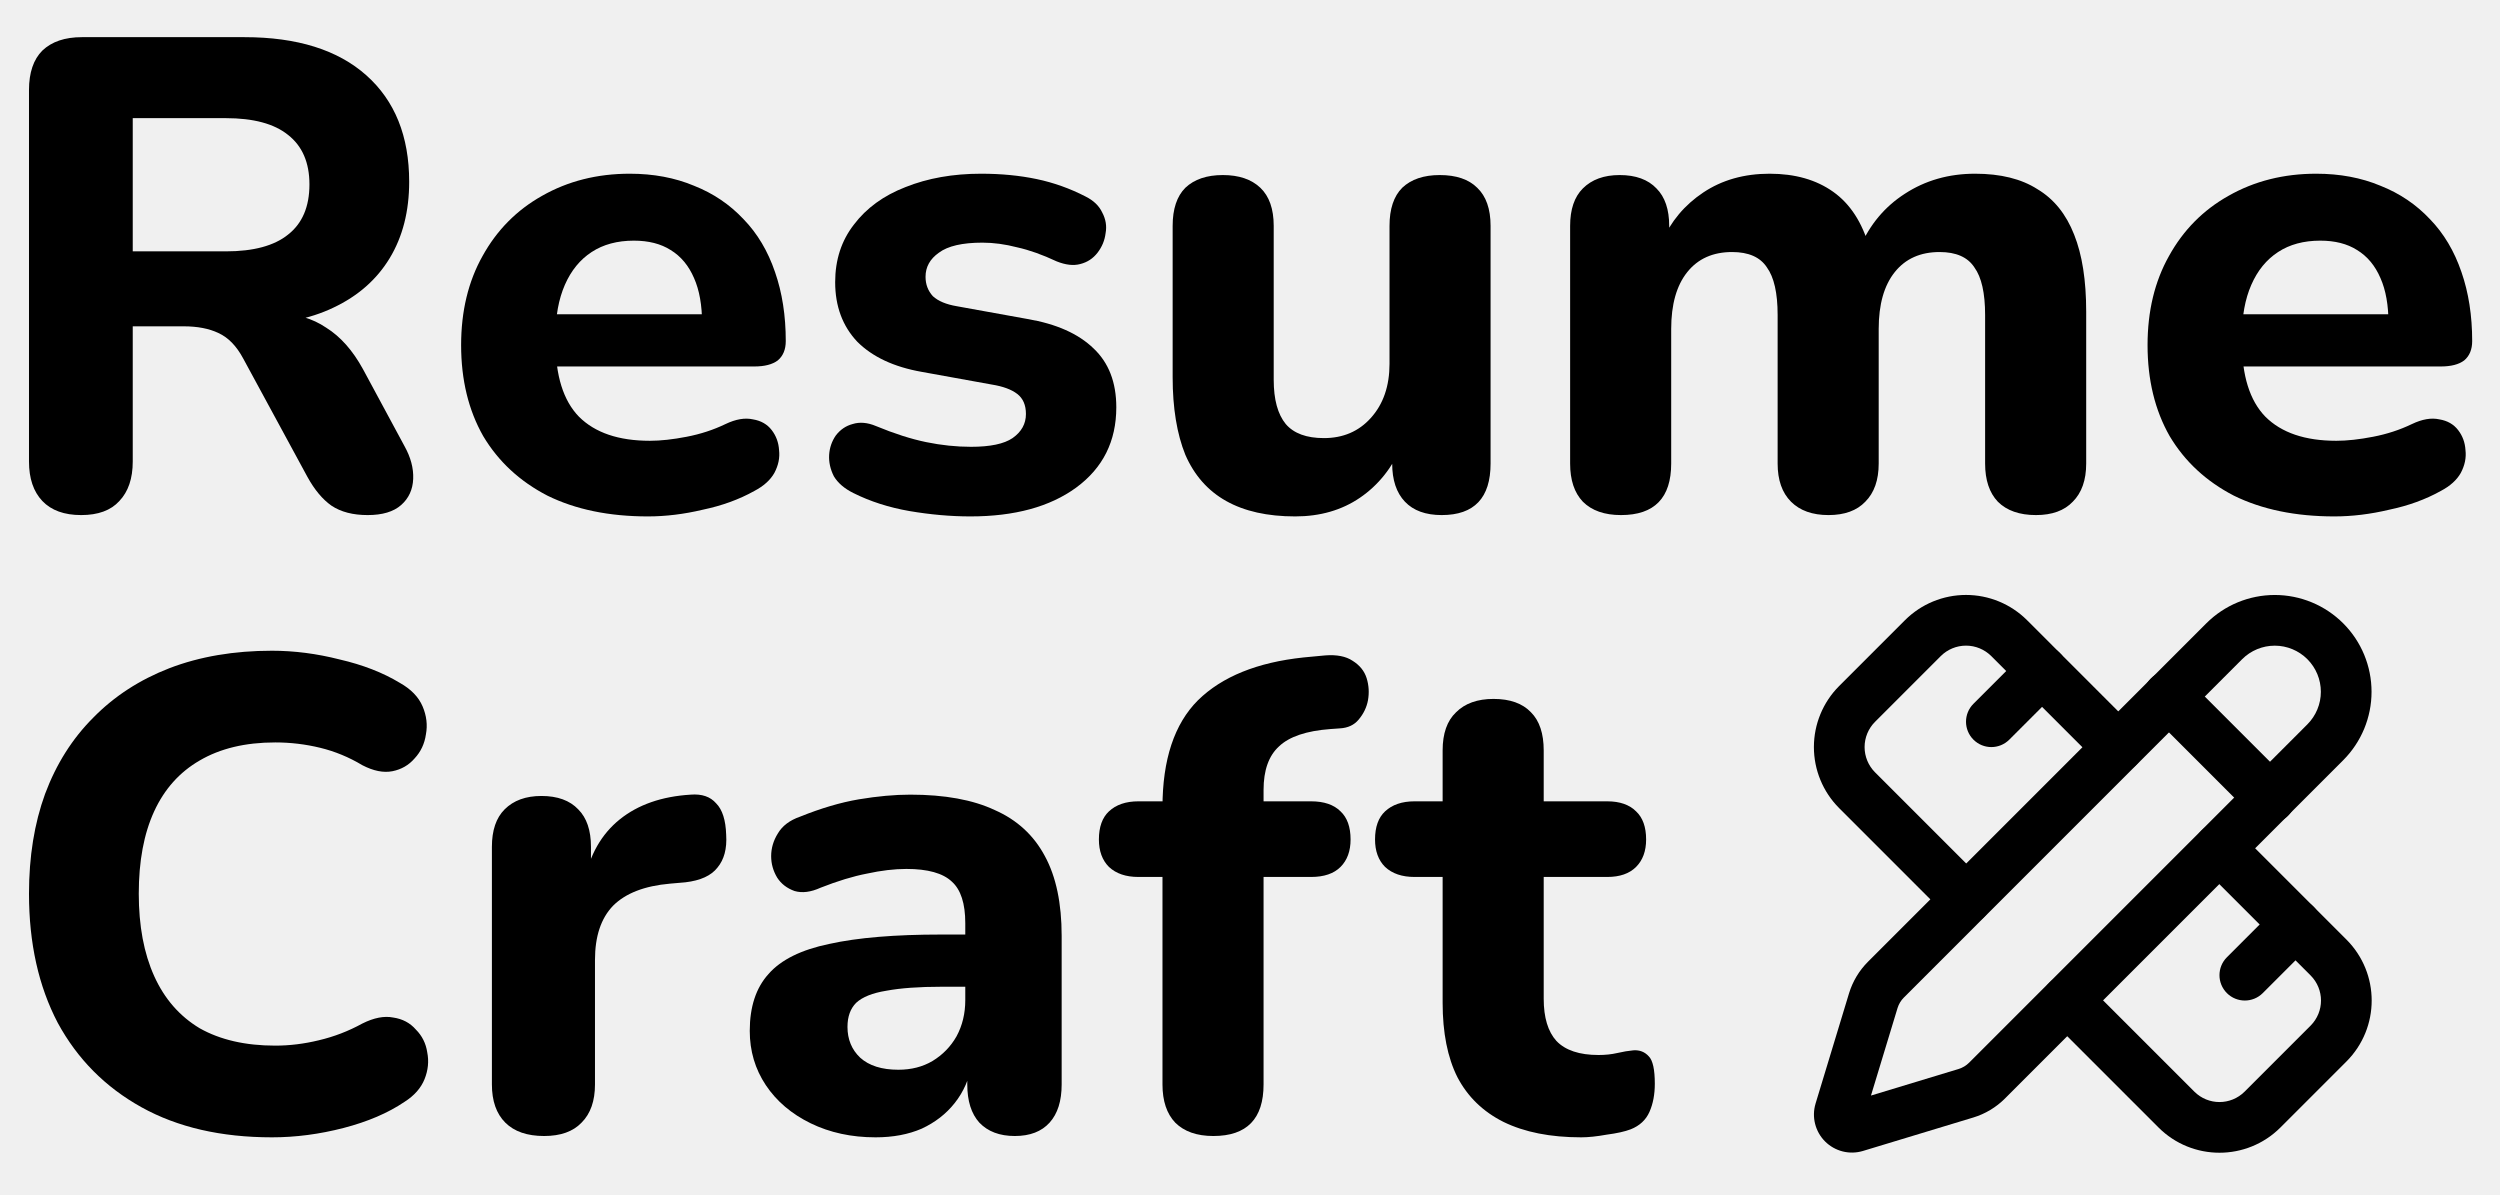
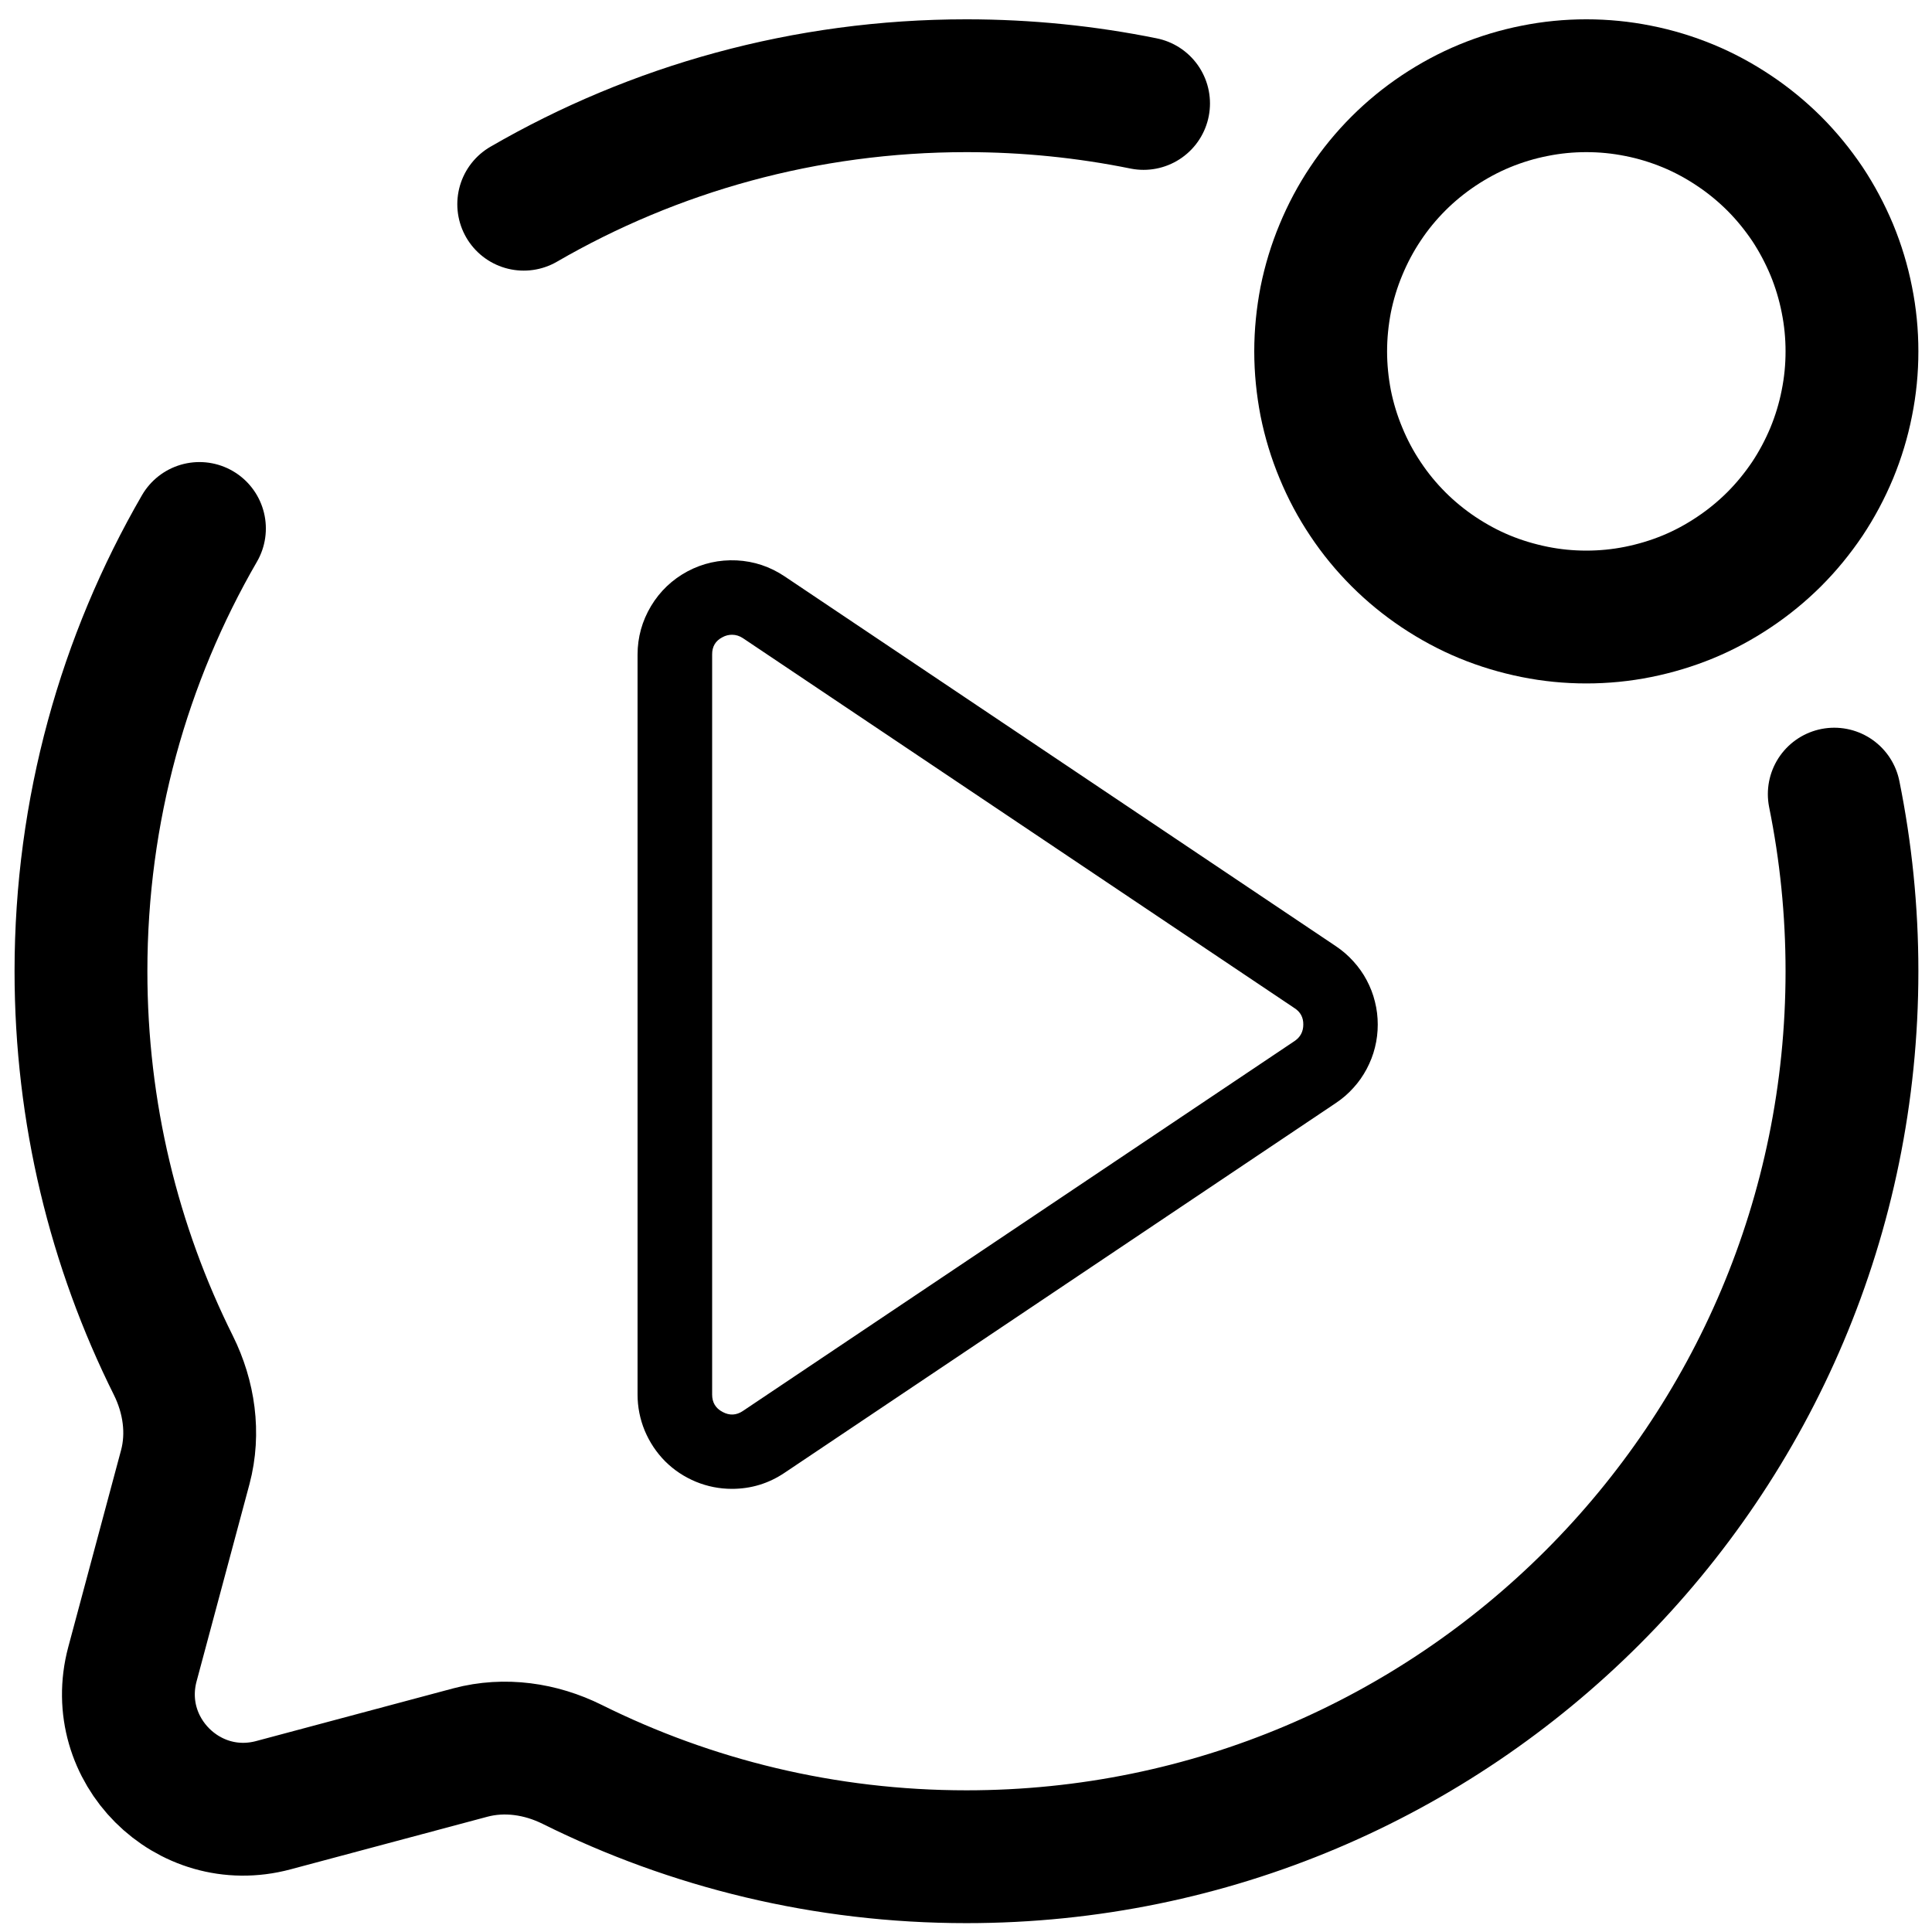
- <svg xmlns="http://www.w3.org/2000/svg" width="134" height="64" viewBox="0 0 134 64" fill="none">
-   <path d="M125.118 27.68C123.037 27.68 121.244 27.309 119.737 26.568C118.254 25.802 117.106 24.738 116.293 23.375C115.503 21.987 115.109 20.361 115.109 18.495C115.109 16.678 115.491 15.087 116.257 13.724C117.022 12.337 118.086 11.26 119.45 10.495C120.837 9.706 122.404 9.311 124.15 9.311C125.417 9.311 126.565 9.526 127.594 9.957C128.622 10.363 129.507 10.961 130.249 11.751C130.99 12.516 131.552 13.461 131.935 14.585C132.317 15.685 132.509 16.917 132.509 18.28C132.509 18.735 132.365 19.081 132.078 19.321C131.791 19.536 131.373 19.643 130.823 19.643H119.557V16.845H128.598L128.024 17.347C128.024 16.367 127.881 15.554 127.594 14.908C127.307 14.238 126.888 13.736 126.338 13.401C125.812 13.066 125.154 12.899 124.365 12.899C123.48 12.899 122.726 13.102 122.105 13.509C121.483 13.915 121.004 14.501 120.67 15.267C120.335 16.032 120.167 16.953 120.167 18.029V18.316C120.167 20.134 120.586 21.473 121.423 22.334C122.284 23.195 123.552 23.626 125.226 23.626C125.8 23.626 126.458 23.554 127.199 23.41C127.941 23.267 128.634 23.04 129.28 22.729C129.83 22.466 130.32 22.382 130.751 22.478C131.181 22.549 131.516 22.741 131.755 23.052C131.995 23.363 132.126 23.721 132.15 24.128C132.198 24.535 132.114 24.941 131.899 25.348C131.684 25.731 131.325 26.053 130.823 26.317C130.009 26.771 129.089 27.106 128.06 27.321C127.056 27.56 126.075 27.68 125.118 27.68Z" fill="currentColor" />
-   <path d="M86.886 27.608C86.001 27.608 85.319 27.369 84.841 26.891C84.386 26.412 84.159 25.731 84.159 24.846V12.109C84.159 11.225 84.386 10.555 84.841 10.1C85.319 9.622 85.977 9.383 86.814 9.383C87.675 9.383 88.333 9.622 88.787 10.1C89.242 10.555 89.469 11.225 89.469 12.109V14.405L89.074 12.97C89.552 11.87 90.294 10.985 91.298 10.316C92.303 9.646 93.487 9.311 94.85 9.311C96.213 9.311 97.35 9.634 98.258 10.28C99.167 10.925 99.813 11.918 100.196 13.258H99.694C100.22 12.038 101.021 11.081 102.097 10.387C103.197 9.67 104.453 9.311 105.864 9.311C107.228 9.311 108.34 9.586 109.201 10.136C110.086 10.662 110.744 11.476 111.174 12.576C111.605 13.652 111.82 15.027 111.82 16.702V24.846C111.82 25.731 111.581 26.412 111.102 26.891C110.648 27.369 109.99 27.608 109.129 27.608C108.244 27.608 107.562 27.369 107.084 26.891C106.63 26.412 106.402 25.731 106.402 24.846V16.881C106.402 15.709 106.211 14.86 105.828 14.334C105.47 13.784 104.848 13.509 103.963 13.509C102.934 13.509 102.133 13.867 101.559 14.585C100.985 15.302 100.698 16.319 100.698 17.634V24.846C100.698 25.731 100.459 26.412 99.981 26.891C99.526 27.369 98.868 27.608 98.007 27.608C97.146 27.608 96.477 27.369 95.998 26.891C95.52 26.412 95.281 25.731 95.281 24.846V16.881C95.281 15.709 95.089 14.86 94.707 14.334C94.348 13.784 93.726 13.509 92.841 13.509C91.813 13.509 91.011 13.867 90.437 14.585C89.863 15.302 89.576 16.319 89.576 17.634V24.846C89.576 26.687 88.679 27.608 86.886 27.608Z" fill="currentColor" />
-   <path d="M69.419 27.68C67.936 27.68 66.705 27.405 65.724 26.855C64.743 26.305 64.014 25.479 63.535 24.379C63.081 23.255 62.854 21.868 62.854 20.218V12.109C62.854 11.2 63.081 10.519 63.535 10.064C64.014 9.61 64.683 9.383 65.545 9.383C66.406 9.383 67.075 9.61 67.554 10.064C68.032 10.519 68.271 11.2 68.271 12.109V20.361C68.271 21.413 68.486 22.203 68.917 22.729C69.347 23.231 70.029 23.482 70.962 23.482C71.99 23.482 72.828 23.123 73.473 22.406C74.143 21.665 74.478 20.696 74.478 19.5V12.109C74.478 11.2 74.705 10.519 75.159 10.064C75.638 9.61 76.308 9.383 77.169 9.383C78.053 9.383 78.723 9.61 79.178 10.064C79.656 10.519 79.895 11.2 79.895 12.109V24.846C79.895 26.687 79.022 27.608 77.276 27.608C76.415 27.608 75.757 27.369 75.303 26.89C74.849 26.412 74.621 25.73 74.621 24.846V22.442L75.159 23.841C74.633 25.061 73.88 26.006 72.899 26.675C71.919 27.345 70.759 27.68 69.419 27.68Z" fill="currentColor" />
-   <path d="M52.012 27.68C50.96 27.68 49.872 27.584 48.748 27.393C47.647 27.201 46.643 26.879 45.734 26.424C45.256 26.185 44.909 25.886 44.694 25.527C44.502 25.145 44.419 24.762 44.442 24.379C44.466 23.997 44.586 23.65 44.801 23.339C45.04 23.028 45.339 22.825 45.698 22.729C46.081 22.609 46.499 22.645 46.954 22.837C47.934 23.243 48.831 23.53 49.645 23.698C50.458 23.865 51.259 23.949 52.048 23.949C53.077 23.949 53.818 23.793 54.273 23.482C54.751 23.147 54.99 22.717 54.99 22.191C54.99 21.712 54.835 21.354 54.524 21.114C54.213 20.875 53.758 20.708 53.16 20.612L49.393 19.93C47.91 19.667 46.762 19.129 45.949 18.316C45.16 17.479 44.765 16.415 44.765 15.123C44.765 13.927 45.1 12.899 45.77 12.038C46.44 11.153 47.36 10.483 48.532 10.029C49.728 9.55 51.08 9.311 52.586 9.311C53.663 9.311 54.655 9.407 55.564 9.598C56.473 9.789 57.346 10.1 58.183 10.531C58.614 10.746 58.913 11.033 59.08 11.392C59.271 11.751 59.331 12.121 59.259 12.504C59.212 12.887 59.068 13.233 58.829 13.544C58.59 13.855 58.279 14.059 57.896 14.154C57.537 14.25 57.119 14.202 56.64 14.011C55.875 13.652 55.169 13.401 54.524 13.258C53.878 13.09 53.256 13.006 52.658 13.006C51.582 13.006 50.804 13.186 50.326 13.544C49.848 13.879 49.609 14.31 49.609 14.836C49.609 15.243 49.74 15.589 50.003 15.877C50.29 16.14 50.721 16.319 51.295 16.415L55.062 17.096C56.617 17.359 57.8 17.886 58.614 18.675C59.427 19.44 59.834 20.493 59.834 21.832C59.834 23.65 59.116 25.085 57.681 26.137C56.27 27.166 54.38 27.68 52.012 27.68Z" fill="currentColor" />
-   <path d="M34.726 27.68C32.645 27.68 30.851 27.309 29.345 26.568C27.862 25.802 26.713 24.738 25.9 23.375C25.111 21.987 24.716 20.361 24.716 18.495C24.716 16.678 25.099 15.087 25.864 13.724C26.63 12.337 27.694 11.26 29.058 10.495C30.445 9.706 32.011 9.311 33.757 9.311C35.025 9.311 36.173 9.526 37.202 9.957C38.23 10.363 39.115 10.961 39.856 11.751C40.598 12.516 41.16 13.461 41.542 14.585C41.925 15.685 42.117 16.917 42.117 18.28C42.117 18.735 41.973 19.081 41.686 19.321C41.399 19.536 40.98 19.643 40.43 19.643H29.165V16.845H38.206L37.632 17.347C37.632 16.367 37.489 15.554 37.202 14.908C36.914 14.238 36.496 13.736 35.946 13.401C35.42 13.066 34.762 12.899 33.973 12.899C33.088 12.899 32.334 13.102 31.712 13.509C31.09 13.915 30.612 14.501 30.277 15.267C29.942 16.032 29.775 16.953 29.775 18.029V18.316C29.775 20.134 30.194 21.473 31.031 22.334C31.892 23.195 33.159 23.626 34.834 23.626C35.408 23.626 36.065 23.554 36.807 23.41C37.548 23.267 38.242 23.04 38.888 22.729C39.438 22.466 39.928 22.382 40.359 22.478C40.789 22.549 41.124 22.741 41.363 23.052C41.602 23.363 41.734 23.721 41.758 24.128C41.806 24.535 41.722 24.941 41.507 25.348C41.291 25.731 40.933 26.053 40.43 26.317C39.617 26.771 38.696 27.106 37.668 27.321C36.663 27.56 35.683 27.68 34.726 27.68Z" fill="currentColor" />
-   <path d="M4.352 27.608C3.443 27.608 2.75 27.357 2.271 26.855C1.793 26.352 1.554 25.647 1.554 24.738V4.826C1.554 3.894 1.793 3.188 2.271 2.71C2.774 2.231 3.479 1.992 4.388 1.992H13.106C15.928 1.992 18.105 2.674 19.636 4.037C21.166 5.4 21.932 7.302 21.932 9.742C21.932 11.32 21.585 12.683 20.891 13.832C20.198 14.979 19.193 15.864 17.878 16.486C16.586 17.108 14.996 17.419 13.106 17.419L13.393 16.809H14.864C15.869 16.809 16.742 17.06 17.483 17.563C18.248 18.041 18.906 18.782 19.456 19.787L21.681 23.913C22.015 24.511 22.171 25.097 22.147 25.671C22.123 26.245 21.908 26.711 21.501 27.07C21.095 27.429 20.497 27.608 19.707 27.608C18.918 27.608 18.272 27.441 17.77 27.106C17.292 26.771 16.861 26.257 16.479 25.563L13.034 19.213C12.676 18.543 12.233 18.089 11.707 17.85C11.205 17.61 10.583 17.491 9.841 17.491H7.115V24.738C7.115 25.647 6.876 26.352 6.397 26.855C5.943 27.357 5.261 27.608 4.352 27.608ZM7.115 13.473H12.102C13.585 13.473 14.697 13.174 15.438 12.576C16.203 11.978 16.586 11.081 16.586 9.885C16.586 8.713 16.203 7.828 15.438 7.23C14.697 6.632 13.585 6.333 12.102 6.333H7.115V13.473Z" fill="currentColor" />
-   <path d="M84.752 60.961C83.101 60.961 81.714 60.686 80.59 60.136C79.49 59.586 78.665 58.785 78.115 57.733C77.588 56.68 77.325 55.353 77.325 53.75V47.005H75.818C75.149 47.005 74.623 46.826 74.24 46.467C73.881 46.108 73.702 45.618 73.702 44.996C73.702 44.327 73.881 43.824 74.24 43.489C74.623 43.131 75.149 42.951 75.818 42.951H77.325V40.225C77.325 39.316 77.564 38.634 78.043 38.18C78.521 37.701 79.191 37.462 80.052 37.462C80.937 37.462 81.606 37.701 82.061 38.18C82.515 38.634 82.743 39.316 82.743 40.225V42.951H86.151C86.82 42.951 87.335 43.131 87.694 43.489C88.052 43.824 88.232 44.327 88.232 44.996C88.232 45.618 88.052 46.108 87.694 46.467C87.335 46.826 86.82 47.005 86.151 47.005H82.743V53.535C82.743 54.539 82.97 55.293 83.424 55.795C83.903 56.297 84.656 56.548 85.684 56.548C86.043 56.548 86.378 56.513 86.689 56.441C87 56.369 87.287 56.321 87.55 56.297C87.885 56.273 88.16 56.381 88.375 56.62C88.591 56.836 88.698 57.326 88.698 58.091C88.698 58.665 88.602 59.167 88.411 59.598C88.22 60.029 87.885 60.34 87.406 60.531C87.096 60.65 86.665 60.746 86.115 60.818C85.589 60.913 85.134 60.961 84.752 60.961Z" fill="currentColor" />
-   <path d="M65.036 60.89C64.151 60.89 63.469 60.65 62.991 60.172C62.537 59.694 62.309 59.012 62.309 58.127V47.005H61.018C60.348 47.005 59.822 46.826 59.439 46.467C59.081 46.108 58.901 45.618 58.901 44.996C58.901 44.327 59.081 43.824 59.439 43.489C59.822 43.131 60.348 42.951 61.018 42.951H63.888L62.309 44.386V43.274C62.309 40.715 62.943 38.802 64.211 37.534C65.502 36.266 67.392 35.501 69.879 35.238L71.028 35.13C71.649 35.082 72.14 35.178 72.498 35.417C72.881 35.656 73.132 35.967 73.252 36.35C73.371 36.733 73.395 37.127 73.324 37.534C73.252 37.917 73.084 38.263 72.821 38.574C72.582 38.861 72.247 39.017 71.817 39.041L71.314 39.077C70.023 39.172 69.102 39.483 68.552 40.009C68.002 40.512 67.727 41.289 67.727 42.341V43.561L67.045 42.951H70.274C70.968 42.951 71.494 43.131 71.853 43.489C72.211 43.824 72.391 44.327 72.391 44.996C72.391 45.618 72.211 46.108 71.853 46.467C71.494 46.826 70.968 47.005 70.274 47.005H67.727V58.127C67.727 59.969 66.83 60.89 65.036 60.89Z" fill="currentColor" />
-   <path d="M46.931 60.961C45.64 60.961 44.48 60.71 43.451 60.208C42.423 59.706 41.622 59.024 41.047 58.163C40.474 57.302 40.187 56.333 40.187 55.257C40.187 53.965 40.521 52.949 41.191 52.208C41.861 51.442 42.949 50.904 44.456 50.593C45.963 50.258 47.96 50.091 50.447 50.091H52.349V52.889H50.483C49.263 52.889 48.271 52.961 47.505 53.104C46.764 53.224 46.226 53.439 45.891 53.75C45.58 54.061 45.425 54.492 45.425 55.042C45.425 55.711 45.652 56.261 46.106 56.692C46.584 57.123 47.266 57.338 48.151 57.338C48.845 57.338 49.455 57.182 49.981 56.871C50.531 56.537 50.961 56.094 51.272 55.544C51.583 54.97 51.739 54.324 51.739 53.607V49.481C51.739 48.428 51.5 47.687 51.021 47.257C50.543 46.802 49.73 46.575 48.582 46.575C47.936 46.575 47.23 46.659 46.465 46.826C45.724 46.969 44.898 47.221 43.989 47.579C43.463 47.819 42.997 47.878 42.59 47.759C42.184 47.615 41.873 47.376 41.657 47.041C41.442 46.682 41.334 46.3 41.334 45.893C41.334 45.463 41.454 45.056 41.693 44.673C41.932 44.267 42.327 43.968 42.877 43.776C44.001 43.322 45.054 43.011 46.034 42.844C47.039 42.676 47.96 42.593 48.797 42.593C50.639 42.593 52.145 42.868 53.317 43.418C54.513 43.944 55.41 44.769 56.008 45.893C56.606 46.993 56.905 48.416 56.905 50.163V58.127C56.905 59.012 56.69 59.694 56.259 60.172C55.829 60.65 55.207 60.89 54.394 60.89C53.58 60.89 52.947 60.65 52.492 60.172C52.062 59.694 51.846 59.012 51.846 58.127V56.8L52.097 57.015C51.954 57.828 51.643 58.534 51.165 59.132C50.71 59.706 50.124 60.16 49.407 60.495C48.689 60.806 47.864 60.961 46.931 60.961Z" fill="currentColor" />
-   <path d="M29.164 60.89C28.255 60.89 27.562 60.65 27.083 60.172C26.605 59.694 26.366 59.012 26.366 58.127V45.391C26.366 44.506 26.593 43.836 27.048 43.382C27.526 42.903 28.184 42.664 29.021 42.664C29.882 42.664 30.54 42.903 30.994 43.382C31.448 43.836 31.676 44.506 31.676 45.391V47.257H31.317C31.604 45.821 32.238 44.709 33.218 43.92C34.199 43.131 35.467 42.688 37.021 42.593C37.619 42.545 38.074 42.7 38.385 43.059C38.719 43.394 38.899 43.956 38.923 44.745C38.971 45.486 38.815 46.072 38.456 46.503C38.121 46.934 37.547 47.197 36.734 47.292L35.909 47.364C34.546 47.484 33.529 47.878 32.86 48.548C32.214 49.218 31.891 50.186 31.891 51.454V58.127C31.891 59.012 31.652 59.694 31.173 60.172C30.719 60.65 30.049 60.89 29.164 60.89Z" fill="currentColor" />
-   <path d="M14.577 60.961C11.85 60.961 9.518 60.423 7.581 59.347C5.644 58.271 4.149 56.764 3.097 54.827C2.068 52.865 1.554 50.557 1.554 47.902C1.554 45.917 1.841 44.135 2.415 42.557C3.013 40.954 3.874 39.591 4.998 38.467C6.122 37.319 7.485 36.434 9.088 35.812C10.714 35.19 12.544 34.879 14.577 34.879C15.773 34.879 16.981 35.035 18.201 35.346C19.444 35.633 20.521 36.051 21.43 36.601C22.027 36.936 22.434 37.355 22.649 37.857C22.864 38.359 22.924 38.861 22.829 39.364C22.757 39.866 22.554 40.296 22.219 40.655C21.908 41.014 21.513 41.241 21.035 41.337C20.556 41.432 20.018 41.325 19.42 41.014C18.703 40.583 17.949 40.273 17.16 40.081C16.371 39.89 15.57 39.794 14.756 39.794C13.154 39.794 11.803 40.117 10.702 40.763C9.626 41.385 8.813 42.294 8.263 43.489C7.713 44.685 7.438 46.156 7.438 47.902C7.438 49.624 7.713 51.095 8.263 52.315C8.813 53.535 9.626 54.468 10.702 55.114C11.803 55.735 13.154 56.046 14.756 56.046C15.522 56.046 16.299 55.951 17.088 55.759C17.902 55.568 18.679 55.269 19.42 54.862C20.042 54.551 20.592 54.444 21.071 54.539C21.573 54.611 21.98 54.827 22.291 55.185C22.625 55.52 22.829 55.927 22.9 56.405C22.996 56.883 22.948 57.362 22.757 57.84C22.566 58.318 22.207 58.725 21.681 59.06C20.796 59.658 19.707 60.124 18.416 60.459C17.124 60.794 15.845 60.961 14.577 60.961Z" fill="currentColor" />
-   <path fill-rule="evenodd" clip-rule="evenodd" d="M102.111 33.238C102.979 32.374 104.154 31.889 105.379 31.889C106.603 31.889 107.778 32.374 108.646 33.238L108.649 33.241L114.49 39.082C115.021 39.613 115.021 40.473 114.49 41.004C113.96 41.534 113.1 41.534 112.569 41.004L106.73 35.164C106.729 35.164 106.73 35.164 106.73 35.164C106.371 34.808 105.885 34.606 105.379 34.606C104.873 34.606 104.387 34.807 104.028 35.163C104.028 35.164 104.028 35.164 104.027 35.164L100.5 38.692C100.499 38.692 100.499 38.692 100.499 38.693C100.142 39.052 99.942 39.537 99.942 40.043C99.942 40.549 100.142 41.034 100.499 41.393C100.499 41.394 100.499 41.393 100.499 41.393L106.339 47.234C106.87 47.764 106.87 48.624 106.339 49.155C105.809 49.685 104.948 49.685 104.418 49.155L98.576 43.313L98.574 43.311C97.71 42.443 97.225 41.268 97.225 40.043C97.225 38.818 97.71 37.643 98.574 36.775L98.576 36.773L102.111 33.238Z" fill="currentColor" />
-   <path fill-rule="evenodd" clip-rule="evenodd" d="M110.415 35.007C110.945 35.537 110.945 36.397 110.415 36.928L107.698 39.645C107.167 40.176 106.307 40.176 105.776 39.645C105.246 39.114 105.246 38.254 105.776 37.724L108.494 35.007C109.024 34.476 109.884 34.476 110.415 35.007Z" fill="currentColor" />
-   <path fill-rule="evenodd" clip-rule="evenodd" d="M124 48.592C124.531 49.123 124.531 49.983 124 50.514L121.283 53.231C120.753 53.761 119.892 53.761 119.362 53.231C118.831 52.7 118.831 51.84 119.362 51.309L122.079 48.592C122.61 48.062 123.47 48.062 124 48.592Z" fill="currentColor" />
-   <path fill-rule="evenodd" clip-rule="evenodd" d="M118.003 44.517C118.534 43.986 119.394 43.986 119.925 44.517L125.766 50.358C127.574 52.166 127.574 55.091 125.766 56.899L122.234 60.431C120.427 62.238 117.501 62.238 115.694 60.431L109.852 54.589C109.322 54.059 109.322 53.198 109.852 52.668C110.383 52.137 111.243 52.137 111.773 52.668L117.615 58.51C118.362 59.256 119.566 59.256 120.313 58.51L123.845 54.977C124.592 54.231 124.592 53.026 123.845 52.28L118.003 46.438C117.473 45.907 117.473 45.047 118.003 44.517Z" fill="currentColor" />
-   <path fill-rule="evenodd" clip-rule="evenodd" d="M118.259 33.41C119.232 32.437 120.552 31.891 121.928 31.891C123.304 31.891 124.623 32.438 125.596 33.411C126.569 34.384 127.115 35.704 127.115 37.08C127.115 38.456 126.568 39.775 125.595 40.748L107.463 58.883L107.461 58.885C106.989 59.356 106.408 59.704 105.77 59.898L99.852 61.692C99.499 61.798 99.125 61.807 98.768 61.717C98.412 61.627 98.086 61.443 97.825 61.183C97.565 60.923 97.38 60.597 97.29 60.241C97.199 59.884 97.207 59.51 97.313 59.157L97.314 59.152L99.109 53.239L99.11 53.236C99.306 52.597 99.655 52.017 100.128 51.545C100.128 51.545 100.129 51.545 100.129 51.544L118.259 33.41ZM120.18 35.332C120.18 35.332 120.18 35.332 120.18 35.332L102.049 53.467L102.047 53.468C101.89 53.625 101.774 53.818 101.708 54.031C101.708 54.031 101.708 54.032 101.708 54.032L100.284 58.722L104.979 57.298C105.191 57.234 105.385 57.118 105.542 56.962C105.542 56.961 105.542 56.962 105.542 56.962L123.674 38.827C124.137 38.364 124.398 37.735 124.398 37.08C124.398 36.424 124.138 35.796 123.674 35.332C123.211 34.869 122.583 34.608 121.927 34.608C121.272 34.608 120.643 34.869 120.18 35.332Z" fill="currentColor" />
-   <path fill-rule="evenodd" clip-rule="evenodd" d="M115.286 36.365C115.817 35.835 116.677 35.835 117.208 36.365L122.642 41.8C123.172 42.33 123.172 43.19 122.642 43.721C122.111 44.251 121.251 44.251 120.72 43.721L115.286 38.286C114.756 37.756 114.756 36.896 115.286 36.365Z" fill="currentColor" />
+ <svg xmlns="http://www.w3.org/2000/svg" width="100" zoomAndPan="magnify" viewBox="0 0 75 75" height="100" preserveAspectRatio="xMidYMid meet" version="1.0">
+   <defs>
+     <clipPath id="d292338906">
+       <path d="M 22 0 L 74.875 0 L 74.875 54 L 22 54 Z M 22 0 " clip-rule="nonzero" />
+     </clipPath>
+     <clipPath id="4f6a3123e2">
+       <path d="M 0 0 L 74.875 0 L 74.875 75 L 0 75 Z M 0 0 " clip-rule="nonzero" />
+     </clipPath>
+   </defs>
+   <rect x="-7.5" width="90" fill="#ffffff" y="-7.5" height="90" fill-opacity="1" />
+   <rect x="-7.5" width="90" fill="#ffffff" y="-7.5" height="90" fill-opacity="1" />
+   <g clip-path="url(#d292338906)">
+     <path stroke-linecap="butt" transform="matrix(-3.4375, 0, 0, 3.4375, 71.89316, 3.327894)" fill="none" stroke-linejoin="miter" d="M 6 3 C 6 3.197 5.98 3.392 5.943 3.585 C 5.904 3.778 5.847 3.966 5.771 4.148 C 5.696 4.33 5.604 4.503 5.494 4.667 C 5.385 4.831 5.261 4.982 5.121 5.122 C 4.983 5.26 4.83 5.385 4.667 5.494 C 4.503 5.603 4.33 5.697 4.148 5.772 C 3.966 5.847 3.778 5.903 3.585 5.942 C 3.392 5.981 3.197 6 3 6 C 2.803 6 2.608 5.981 2.414 5.942 C 2.221 5.903 2.034 5.847 1.852 5.772 C 1.67 5.697 1.497 5.603 1.334 5.494 C 1.17 5.385 1.018 5.26 0.879 5.122 C 0.739 4.982 0.616 4.831 0.505 4.667 C 0.396 4.503 0.304 4.33 0.228 4.148 C 0.153 3.966 0.096 3.778 0.058 3.585 C 0.019 3.392 -0 3.197 -0 3 C -0 2.803 0.019 2.608 0.058 2.415 C 0.096 2.222 0.153 2.034 0.228 1.852 C 0.304 1.671 0.396 1.497 0.505 1.333 C 0.616 1.169 0.739 1.018 0.879 0.878 C 1.018 0.74 1.17 0.615 1.334 0.506 C 1.497 0.397 1.67 0.303 1.852 0.228 C 2.034 0.153 2.221 0.096 2.414 0.058 C 2.608 0.019 2.803 0 3 0 C 3.197 0 3.392 0.019 3.585 0.058 C 3.778 0.096 3.966 0.153 4.148 0.228 C 4.33 0.303 4.503 0.397 4.667 0.506 C 4.83 0.615 4.983 0.74 5.121 0.878 C 5.261 1.018 5.385 1.169 5.494 1.333 C 5.604 1.497 5.696 1.671 5.771 1.852 C 5.847 2.034 5.904 2.222 5.943 2.415 C 5.98 2.608 6 2.803 6 3 Z M 6 3 " stroke="#000000" stroke-width="1.5" stroke-opacity="1" stroke-miterlimit="4" />
+   </g>
+   <g clip-path="url(#4f6a3123e2)">
+     <path stroke-linecap="round" transform="matrix(3.4375, 0, 0, 3.4375, -3.731832, -3.547105)" fill="none" stroke-linejoin="miter" d="M 14 2.2 C 13.354 2.069 12.684 2 12 2 C 10.179 2 8.471 2.486 7 3.338 M 21.8 10 C 21.931 10.647 22 11.315 22 12 C 22 17.523 17.523 22 12 22 C 10.4 22 8.888 21.624 7.547 20.957 C 7.191 20.78 6.784 20.721 6.399 20.823 L 4.173 21.418 C 3.207 21.677 2.323 20.793 2.581 19.826 L 3.178 17.6 C 3.28 17.216 3.221 16.809 3.044 16.452 C 2.375 15.111 2 13.6 2 12 C 2 10.178 2.487 8.471 3.338 7 " stroke="#000000" stroke-width="1.5" stroke-opacity="1" stroke-miterlimit="4" />
+   </g>
+   <path fill="#000000" d="M 28.41 57.797 C 27.926 57.797 27.457 57.703 27.012 57.52 C 26.562 57.332 26.164 57.07 25.82 56.727 C 25.48 56.383 25.215 55.984 25.027 55.535 C 24.844 55.09 24.75 54.621 24.75 54.137 L 24.75 25.414 C 24.75 24.738 24.926 24.109 25.273 23.527 C 25.621 22.949 26.094 22.5 26.688 22.18 C 27.285 21.863 27.922 21.723 28.598 21.754 C 29.273 21.789 29.891 21.996 30.453 22.371 L 51.863 36.734 C 52.113 36.902 52.34 37.098 52.539 37.32 C 52.742 37.543 52.914 37.785 53.055 38.051 C 53.195 38.316 53.305 38.594 53.375 38.887 C 53.449 39.176 53.484 39.473 53.484 39.773 C 53.484 40.074 53.449 40.371 53.375 40.664 C 53.305 40.953 53.195 41.23 53.055 41.496 C 52.914 41.762 52.742 42.008 52.539 42.23 C 52.34 42.453 52.113 42.648 51.863 42.816 L 30.453 57.176 C 29.836 57.59 29.156 57.797 28.41 57.797 Z M 29.645 55.973 Z M 28.418 24.641 C 28.289 24.641 28.164 24.672 28.051 24.734 C 27.773 24.875 27.641 25.102 27.645 25.414 L 27.645 54.137 C 27.645 54.441 27.777 54.668 28.051 54.812 C 28.32 54.957 28.586 54.945 28.84 54.773 L 50.254 40.414 C 50.48 40.262 50.594 40.047 50.594 39.773 C 50.598 39.5 50.484 39.285 50.254 39.137 L 28.84 24.773 C 28.711 24.688 28.57 24.641 28.418 24.641 Z M 28.418 24.641 " fill-opacity="1" fill-rule="nonzero" />
</svg>
